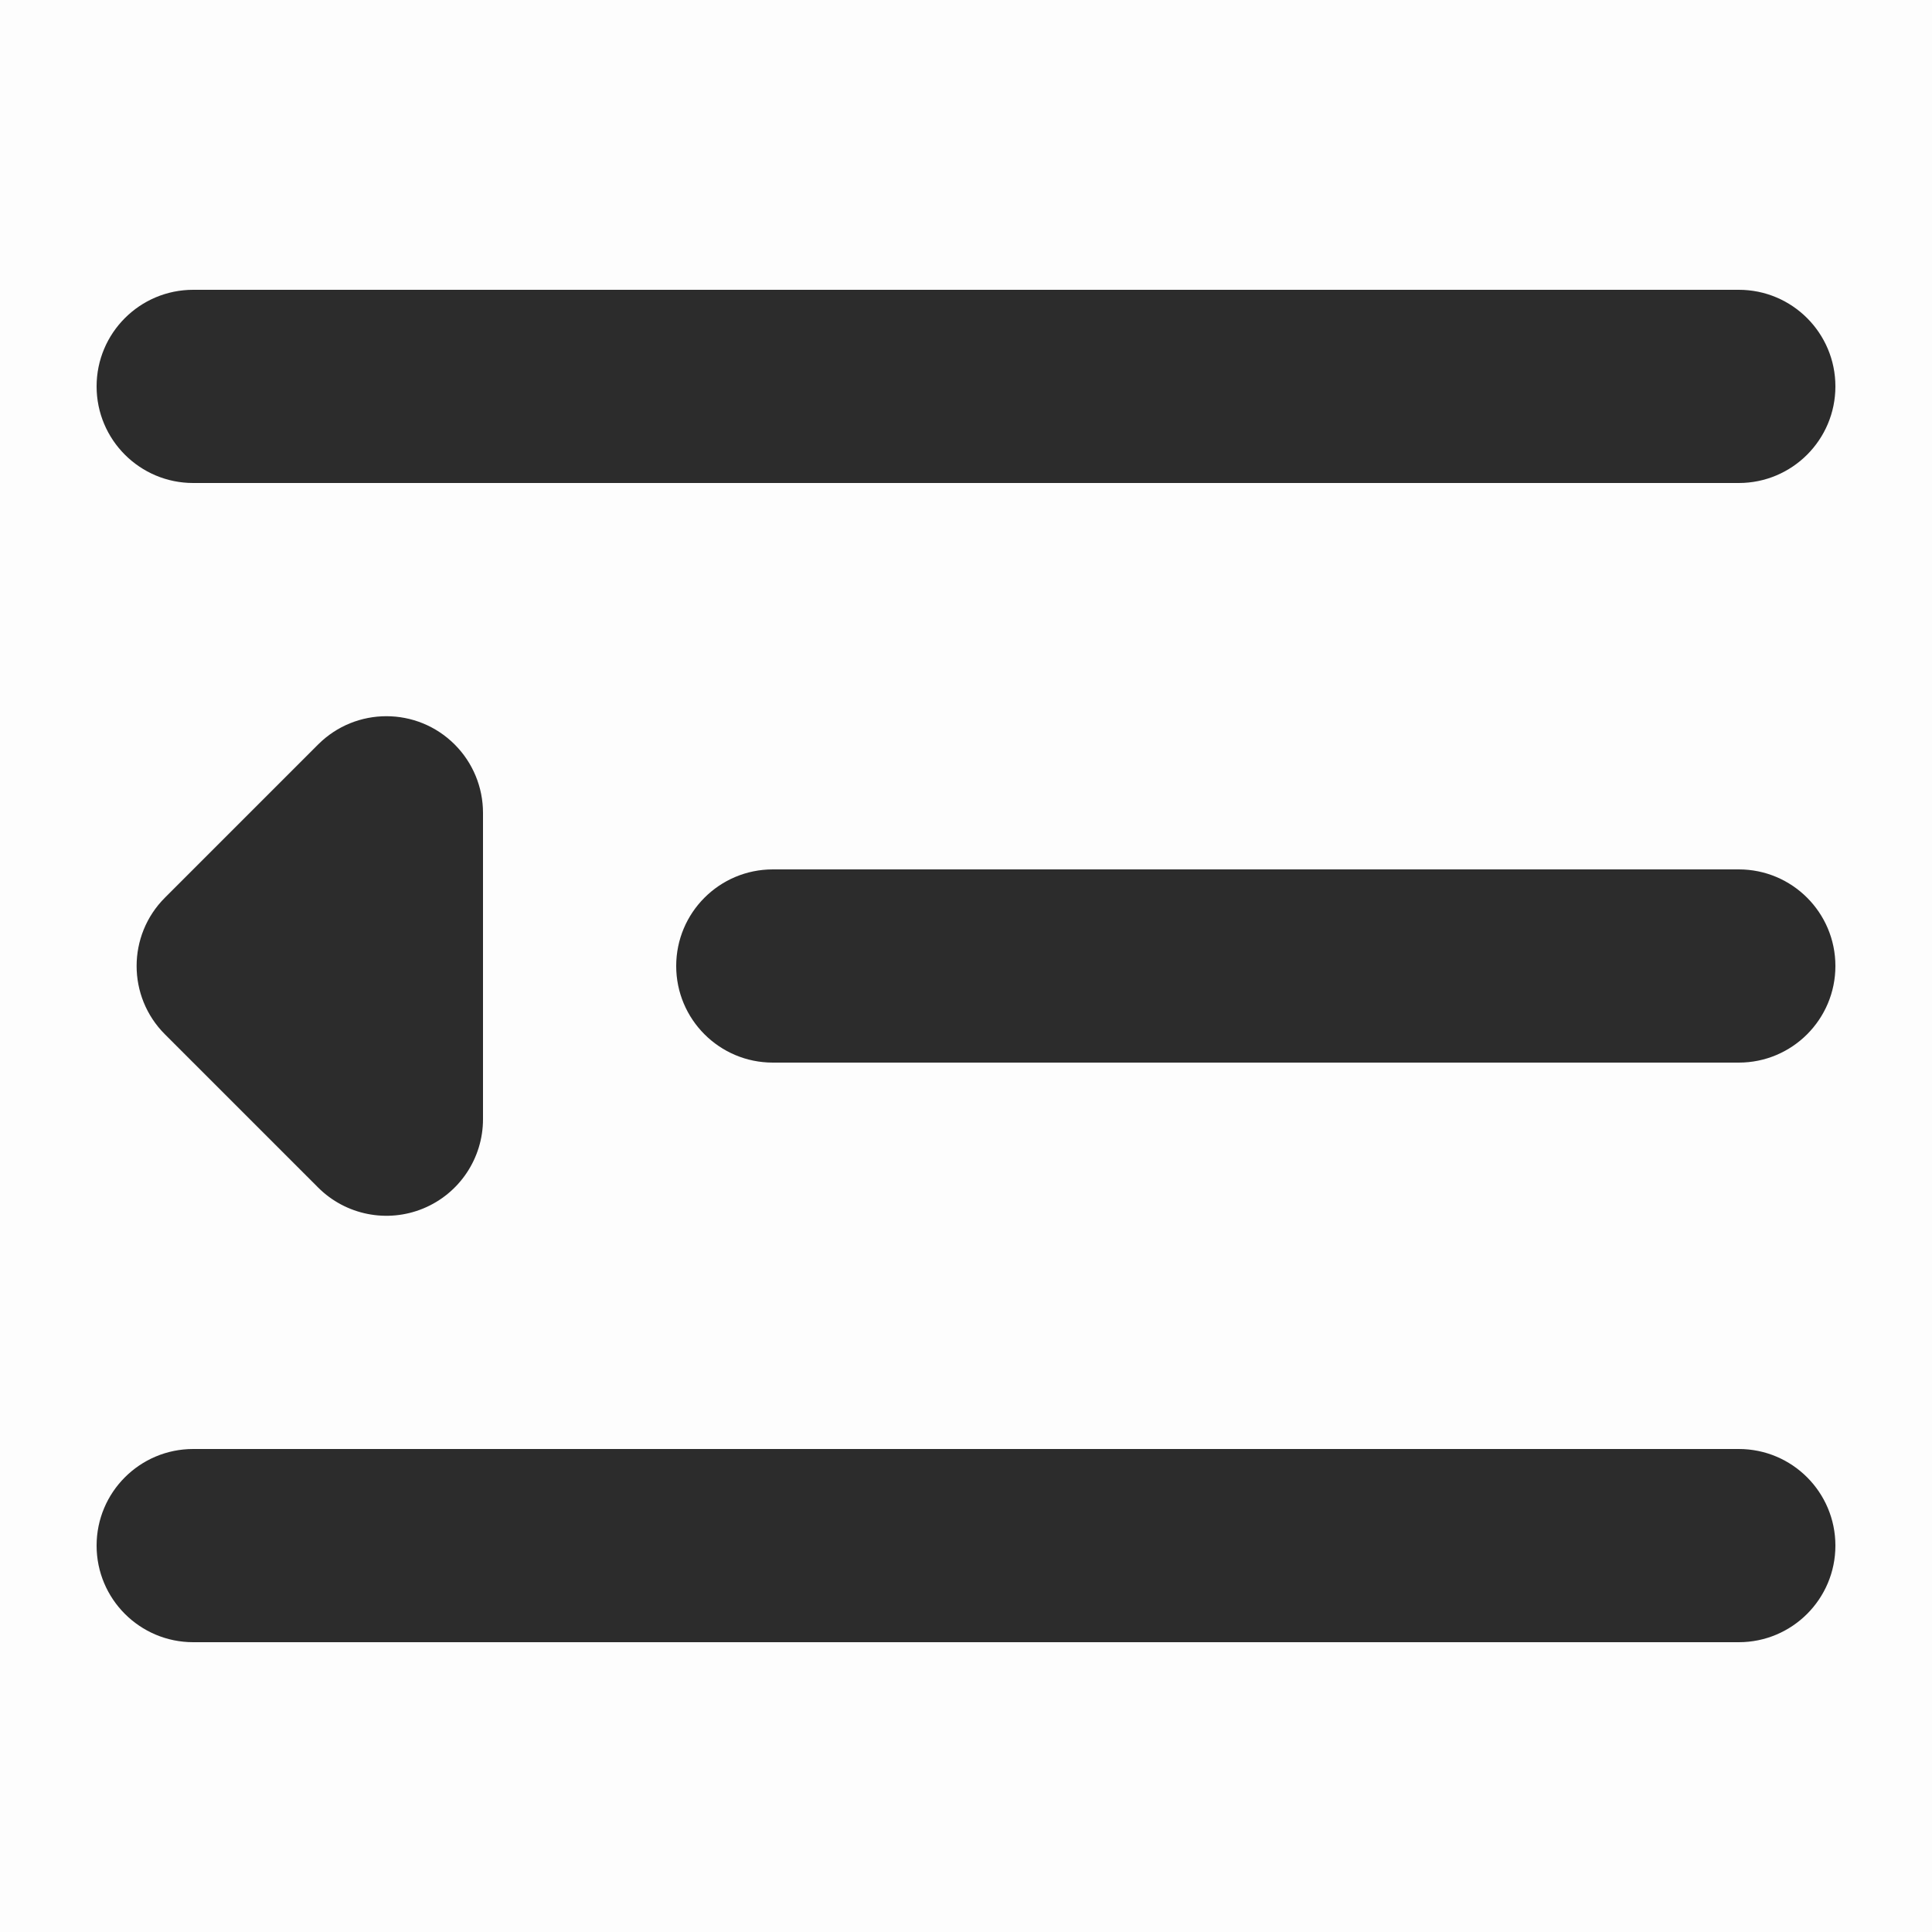
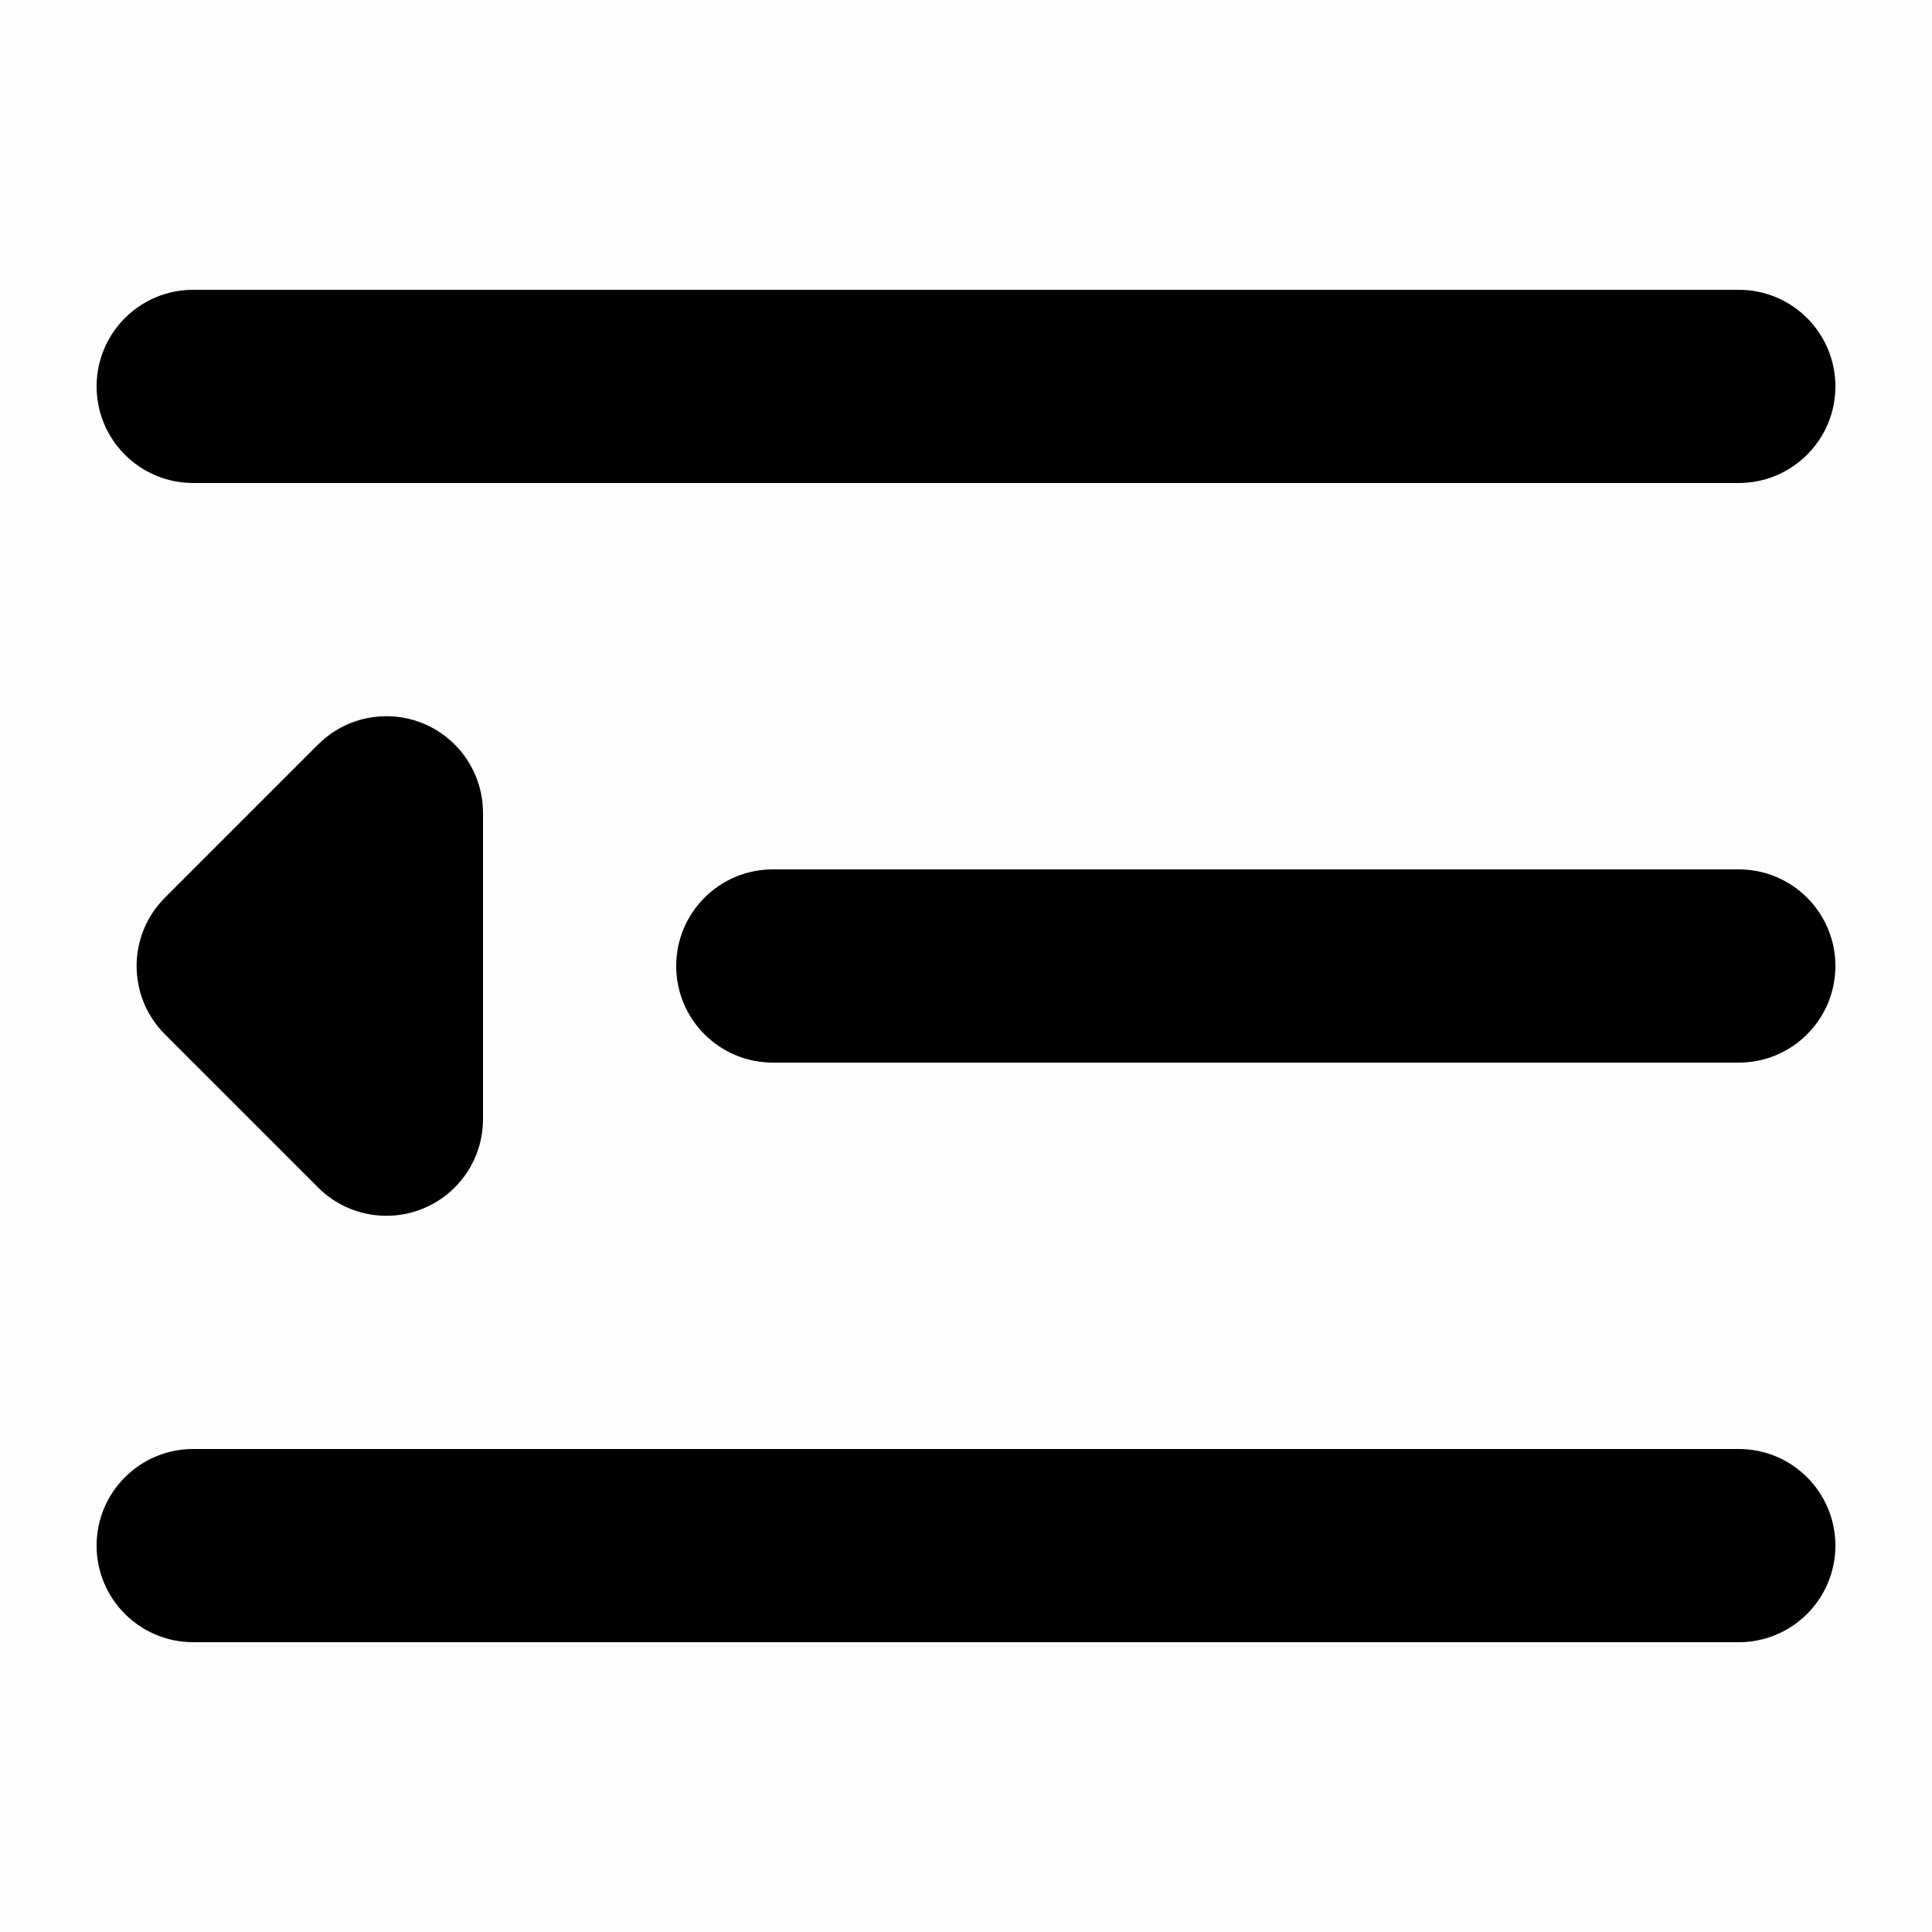
<svg xmlns="http://www.w3.org/2000/svg" t="1651146573316" class="icon" viewBox="0 0 1024 1024" version="1.1" p-id="2201" width="64" height="64">
  <defs>
    <style type="text/css">@font-face { font-family: feedback-iconfont; src: url("//at.alicdn.com/t/font_1031158_u69w8yhxdu.woff2?t=1630033759944") format("woff2"), url("//at.alicdn.com/t/font_1031158_u69w8yhxdu.woff?t=1630033759944") format("woff"), url("//at.alicdn.com/t/font_1031158_u69w8yhxdu.ttf?t=1630033759944") format("truetype"); }
</style>
  </defs>
-   <path d="M0 0h1024v1024H0z" fill="#2c2c2c" opacity=".01" p-id="2202" />
-   <path d="M921.6 768a51.2 51.2 0 0 1 0 102.4H102.4a51.2 51.2 0 0 1 0-102.4h819.2zM240.998 394.598A51.2 51.2 0 0 1 256 430.797v162.406a51.2 51.2 0 0 1-87.398 36.198l-81.203-81.203a51.2 51.2 0 0 1 0-72.397l81.203-81.203a51.2 51.2 0 0 1 72.397 0zM921.6 460.8a51.2 51.2 0 0 1 0 102.4H409.6a51.2 51.2 0 0 1 0-102.4h512z m0-307.2a51.2 51.2 0 0 1 0 102.4H102.4a51.2 51.2 0 1 1 0-102.4h819.2z" fill="#2c2c2c" p-id="2203" />
+   <path d="M0 0h1024v1024H0z" opacity=".01" p-id="2202" />
+   <path d="M921.6 768a51.2 51.2 0 0 1 0 102.4H102.4a51.2 51.2 0 0 1 0-102.4h819.2zM240.998 394.598A51.2 51.2 0 0 1 256 430.797v162.406a51.2 51.2 0 0 1-87.398 36.198l-81.203-81.203a51.2 51.2 0 0 1 0-72.397l81.203-81.203a51.2 51.2 0 0 1 72.397 0zM921.6 460.8a51.2 51.2 0 0 1 0 102.4H409.6a51.2 51.2 0 0 1 0-102.4h512z m0-307.2a51.2 51.2 0 0 1 0 102.4H102.4a51.2 51.2 0 1 1 0-102.4h819.2z" p-id="2203" />
</svg>
